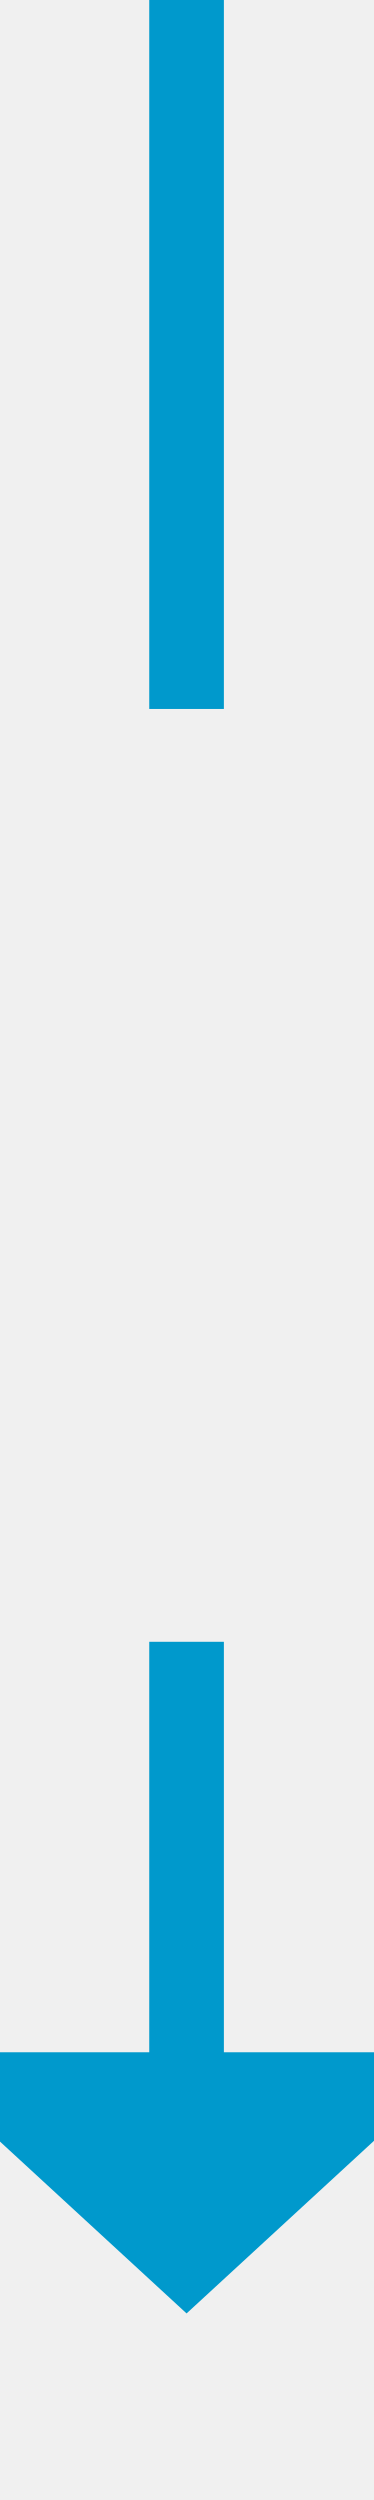
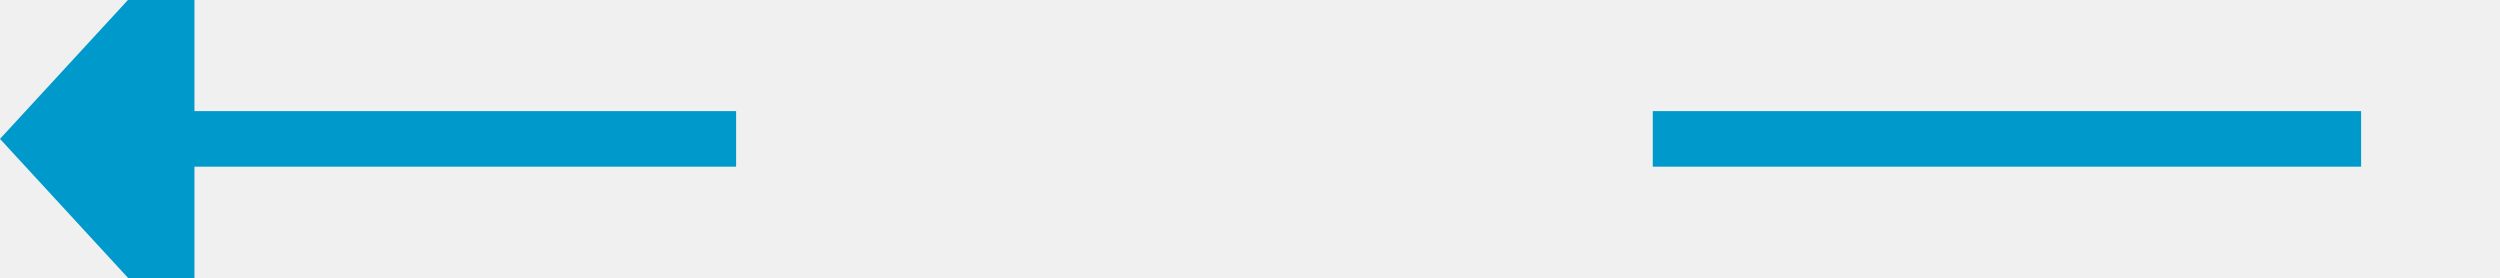
- <svg xmlns="http://www.w3.org/2000/svg" version="1.1" width="10px" height="67px" preserveAspectRatio="xMidYMin meet" viewBox="347 1052  8 67">
+ <svg xmlns="http://www.w3.org/2000/svg" version="1.1" width="90px" height="10px" preserveAspectRatio="xMinYMid meet" viewBox="631 686  90 8">
  <defs>
-     <mask fill="white" id="clip4265">
-       <path d="M 315 1071  L 387 1071  L 387 1096  L 315 1096  Z M 315 1052  L 387 1052  L 387 1124  L 315 1124  Z " fill-rule="evenodd" />
+     <mask fill="white" id="clip4522">
+       <path d="M 657.5 677  L 690.5 677  L 690.5 702  L 657.5 702  Z M 621 677  L 719 677  L 719 702  L 621 702  Z " fill-rule="evenodd" />
    </mask>
  </defs>
-   <path d="M 351 1071  L 351 1052  M 351 1096  L 351 1108  " stroke-width="2" stroke="#0099cc" fill="none" />
-   <path d="M 343.4 1107  L 351 1114  L 358.6 1107  L 343.4 1107  Z " fill-rule="nonzero" fill="#0099cc" stroke="none" mask="url(#clip4265)" />
+   <path d="M 657.5 690  L 637 690  M 690.5 690  L 716 690  " stroke-width="2" stroke="#0099cc" fill="none" />
+   <path d="M 638 682.4  L 631 690  L 638 697.6  L 638 682.4  Z " fill-rule="nonzero" fill="#0099cc" stroke="none" mask="url(#clip4522)" />
</svg>
